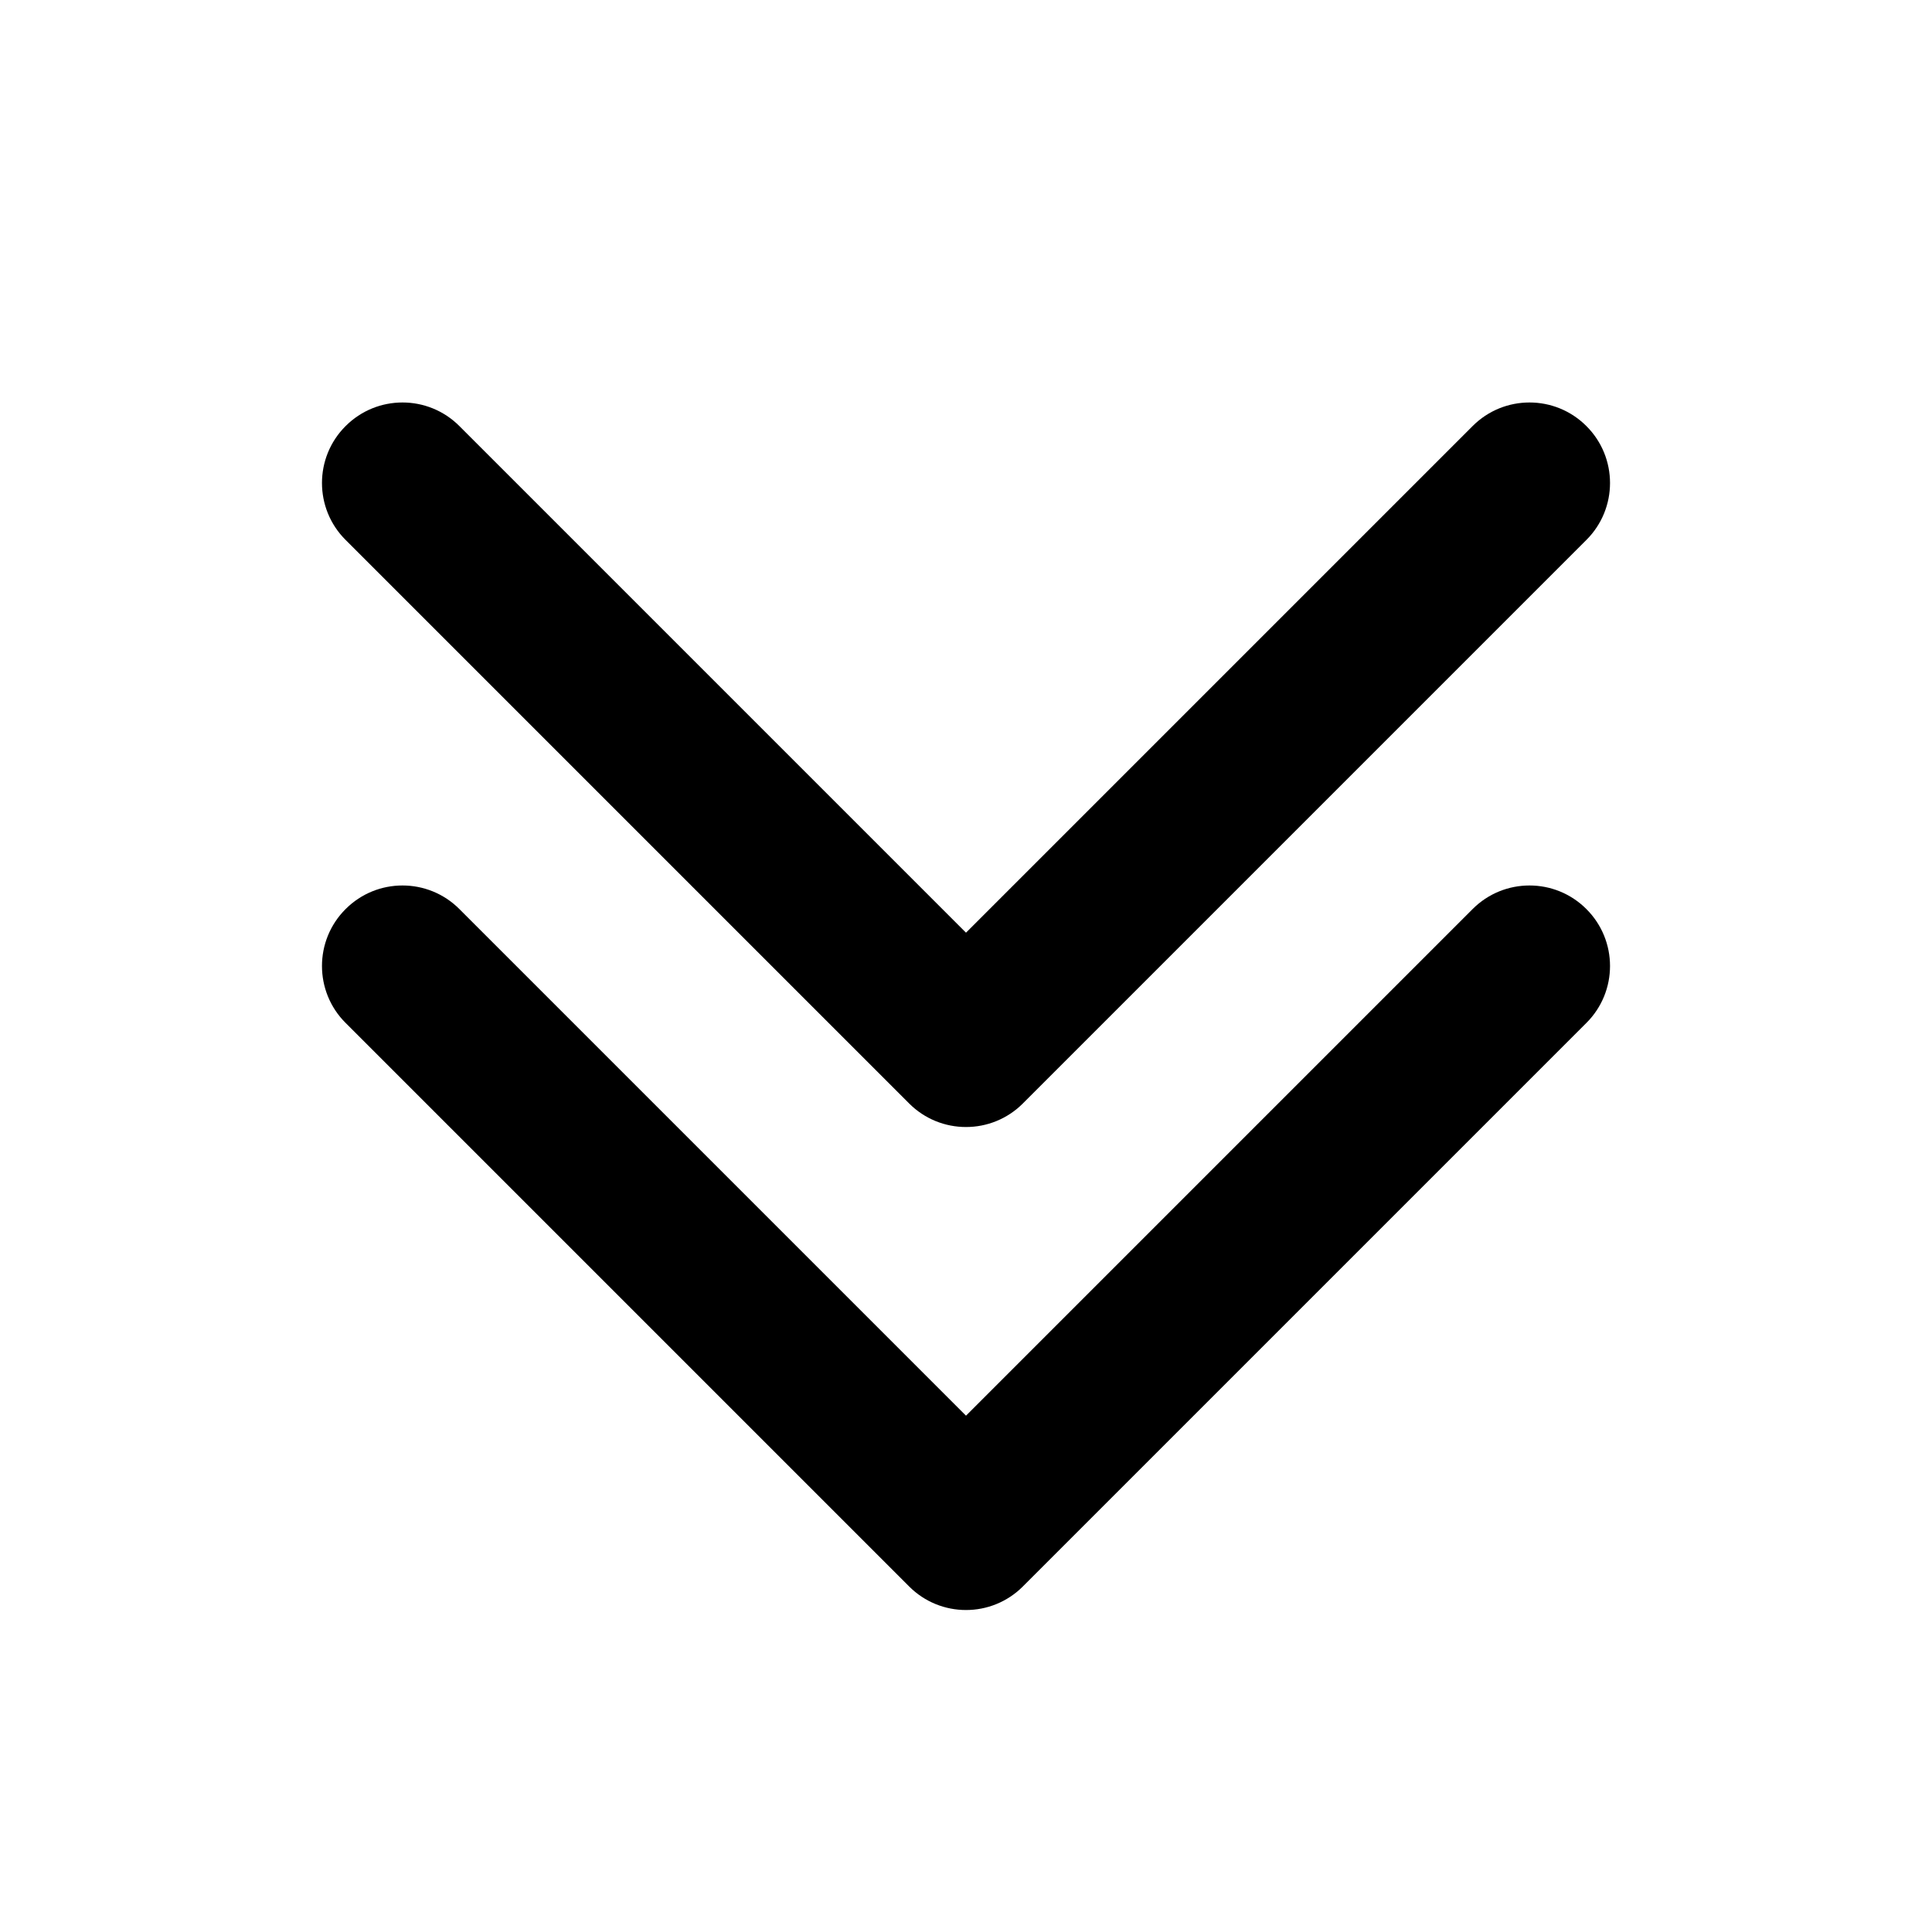
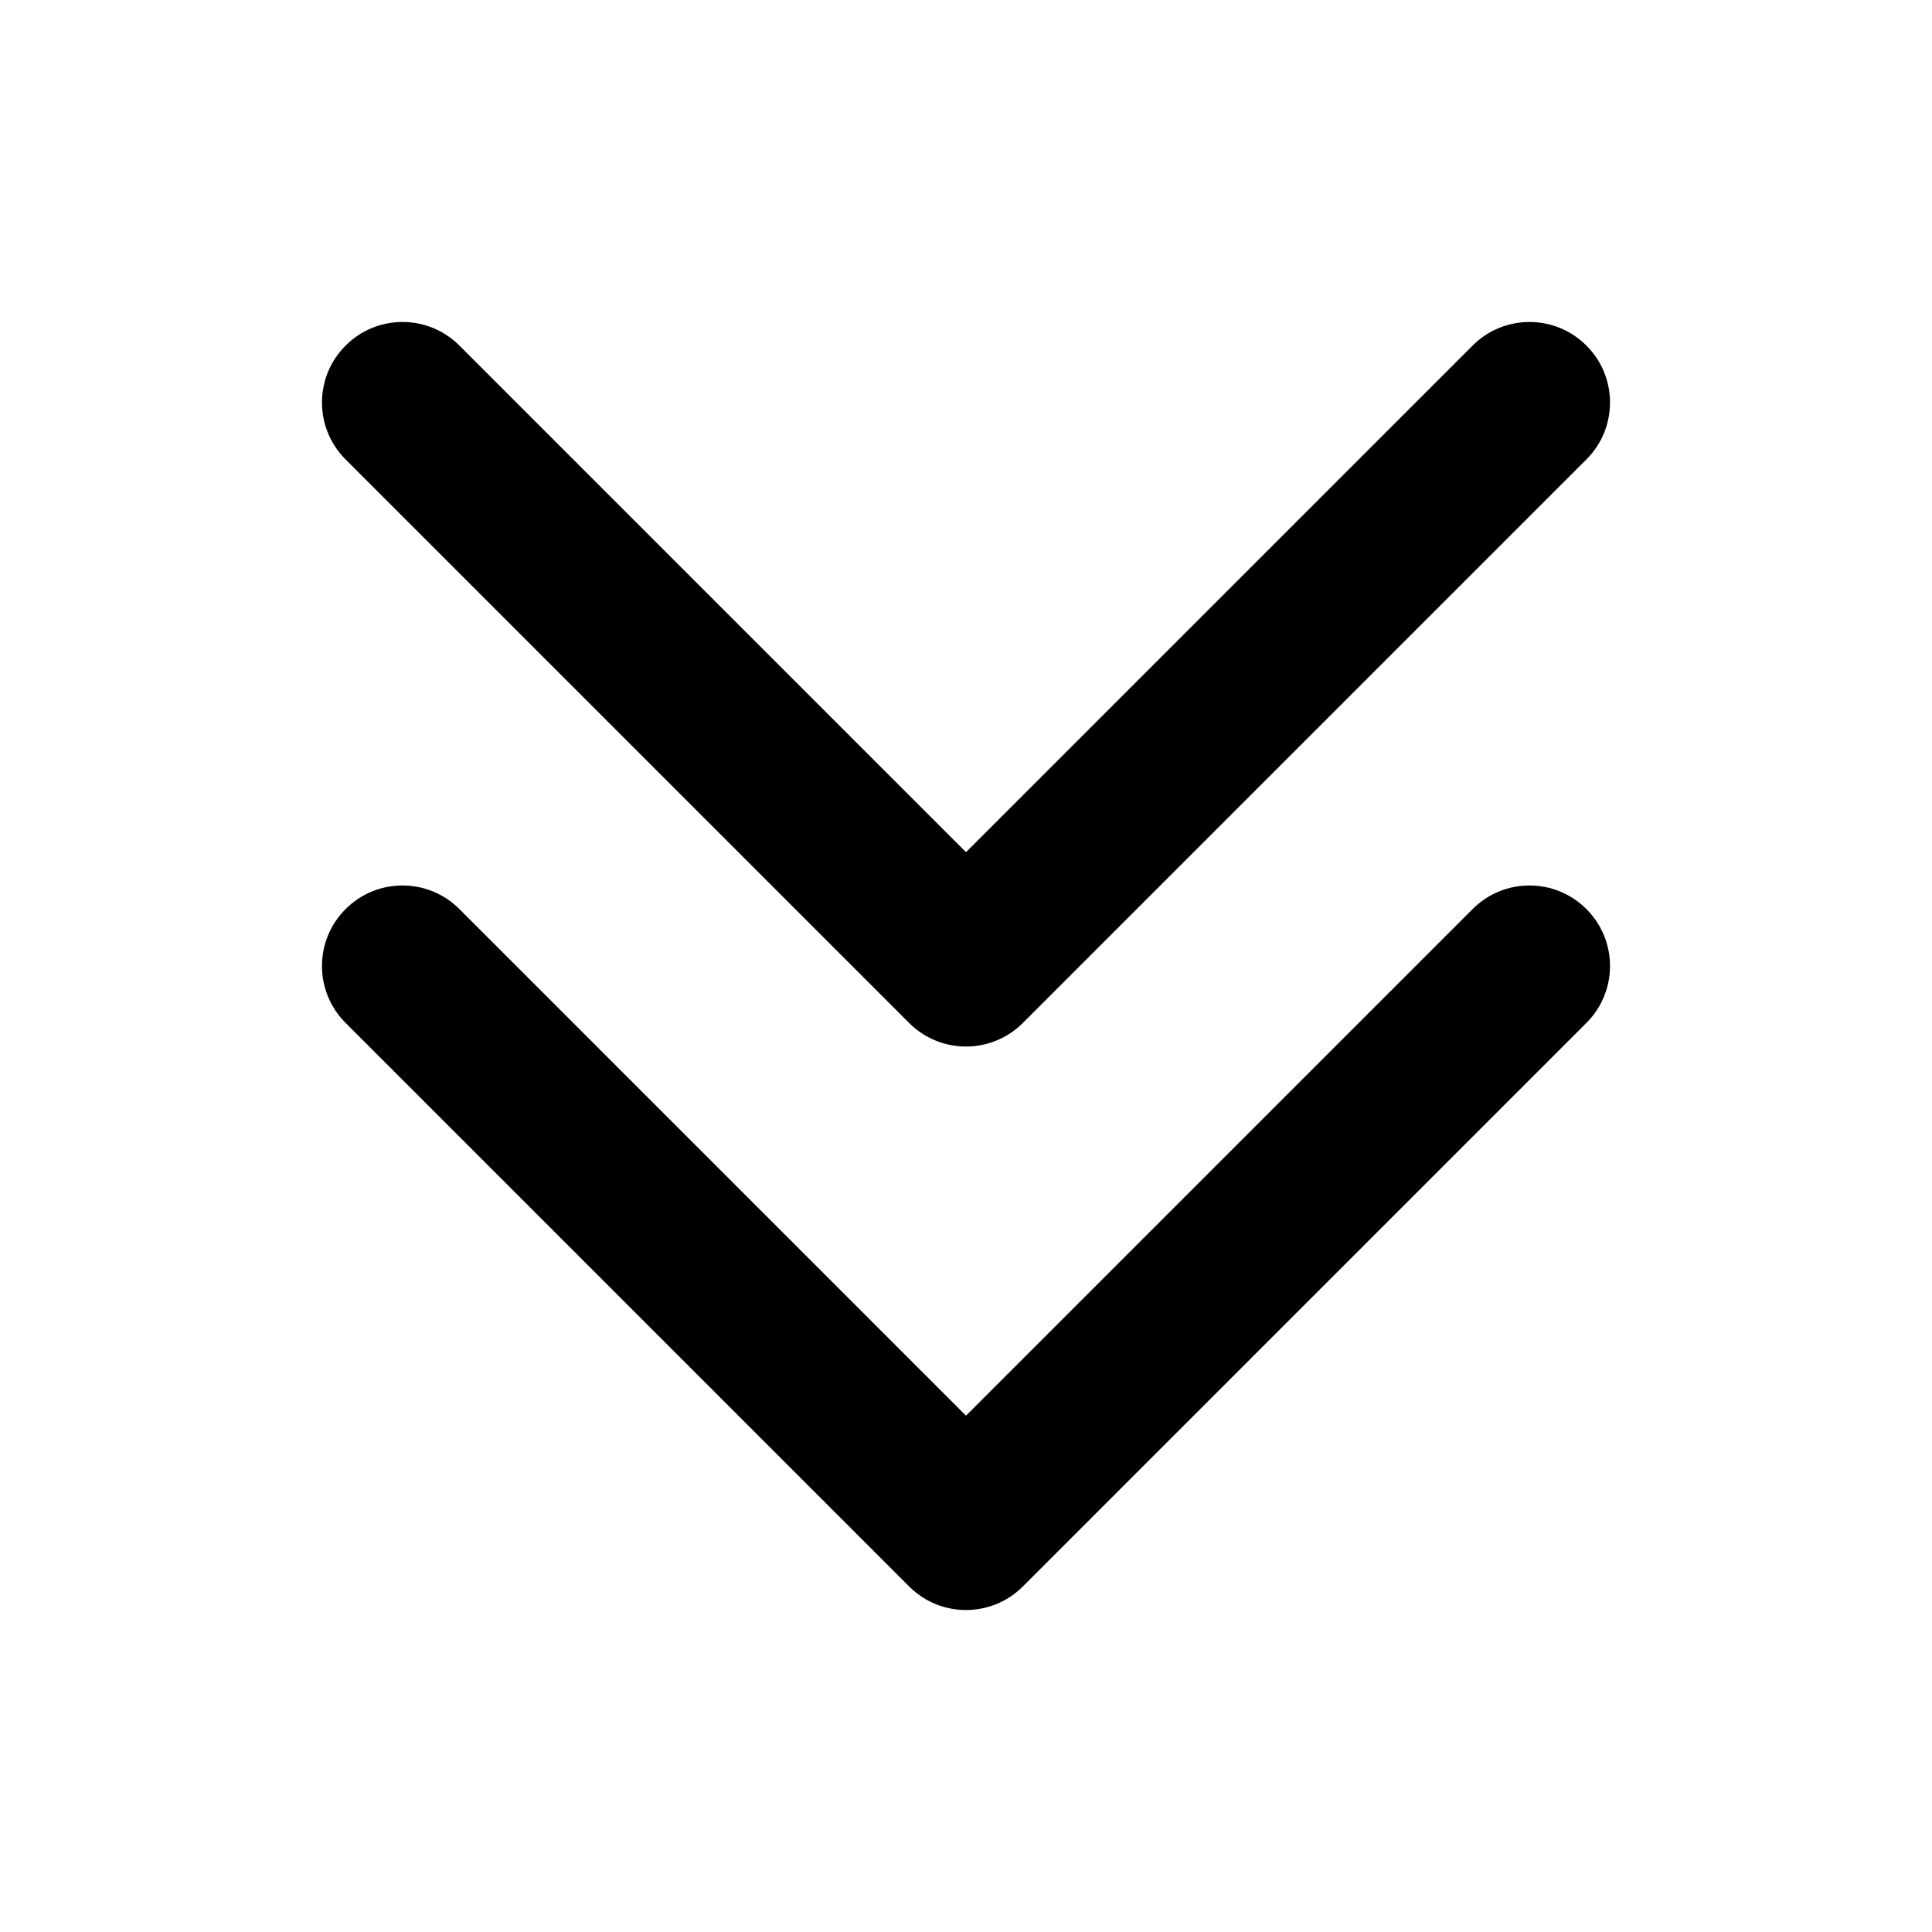
<svg xmlns="http://www.w3.org/2000/svg" width="24" height="24" viewBox="0 0 24 24" fill="none">
-   <path fill-rule="evenodd" clip-rule="evenodd" d="M5.707 5.293C5.317 4.902 4.683 4.902 4.293 5.293C3.902 5.683 3.902 6.317 4.293 6.707L11.293 13.707C11.683 14.098 12.317 14.098 12.707 13.707L19.707 6.707C20.098 6.317 20.098 5.683 19.707 5.293C19.317 4.902 18.683 4.902 18.293 5.293L12 11.586L5.707 5.293ZM5.707 11.293C5.317 10.902 4.683 10.902 4.293 11.293C3.902 11.683 3.902 12.317 4.293 12.707L11.293 19.707C11.683 20.098 12.317 20.098 12.707 19.707L19.707 12.707C20.098 12.317 20.098 11.683 19.707 11.293C19.317 10.902 18.683 10.902 18.293 11.293L12 17.586L5.707 11.293Z" fill="black" />
+   <path fill-rule="evenodd" clip-rule="evenodd" d="M5.707 4.293C5.317 3.902 4.683 3.902 4.293 4.293C3.902 4.683 3.902 5.317 4.293 5.707L11.293 12.707C11.683 13.098 12.317 13.098 12.707 12.707L19.707 5.707C20.098 5.317 20.098 4.683 19.707 4.293C19.317 3.902 18.683 3.902 18.293 4.293L12 10.586L5.707 4.293ZM5.707 11.293C5.317 10.902 4.683 10.902 4.293 11.293C3.902 11.683 3.902 12.317 4.293 12.707L11.293 19.707C11.683 20.098 12.317 20.098 12.707 19.707L19.707 12.707C20.098 12.317 20.098 11.683 19.707 11.293C19.317 10.902 18.683 10.902 18.293 11.293L12 17.586L5.707 11.293Z" fill="black" />
</svg>
